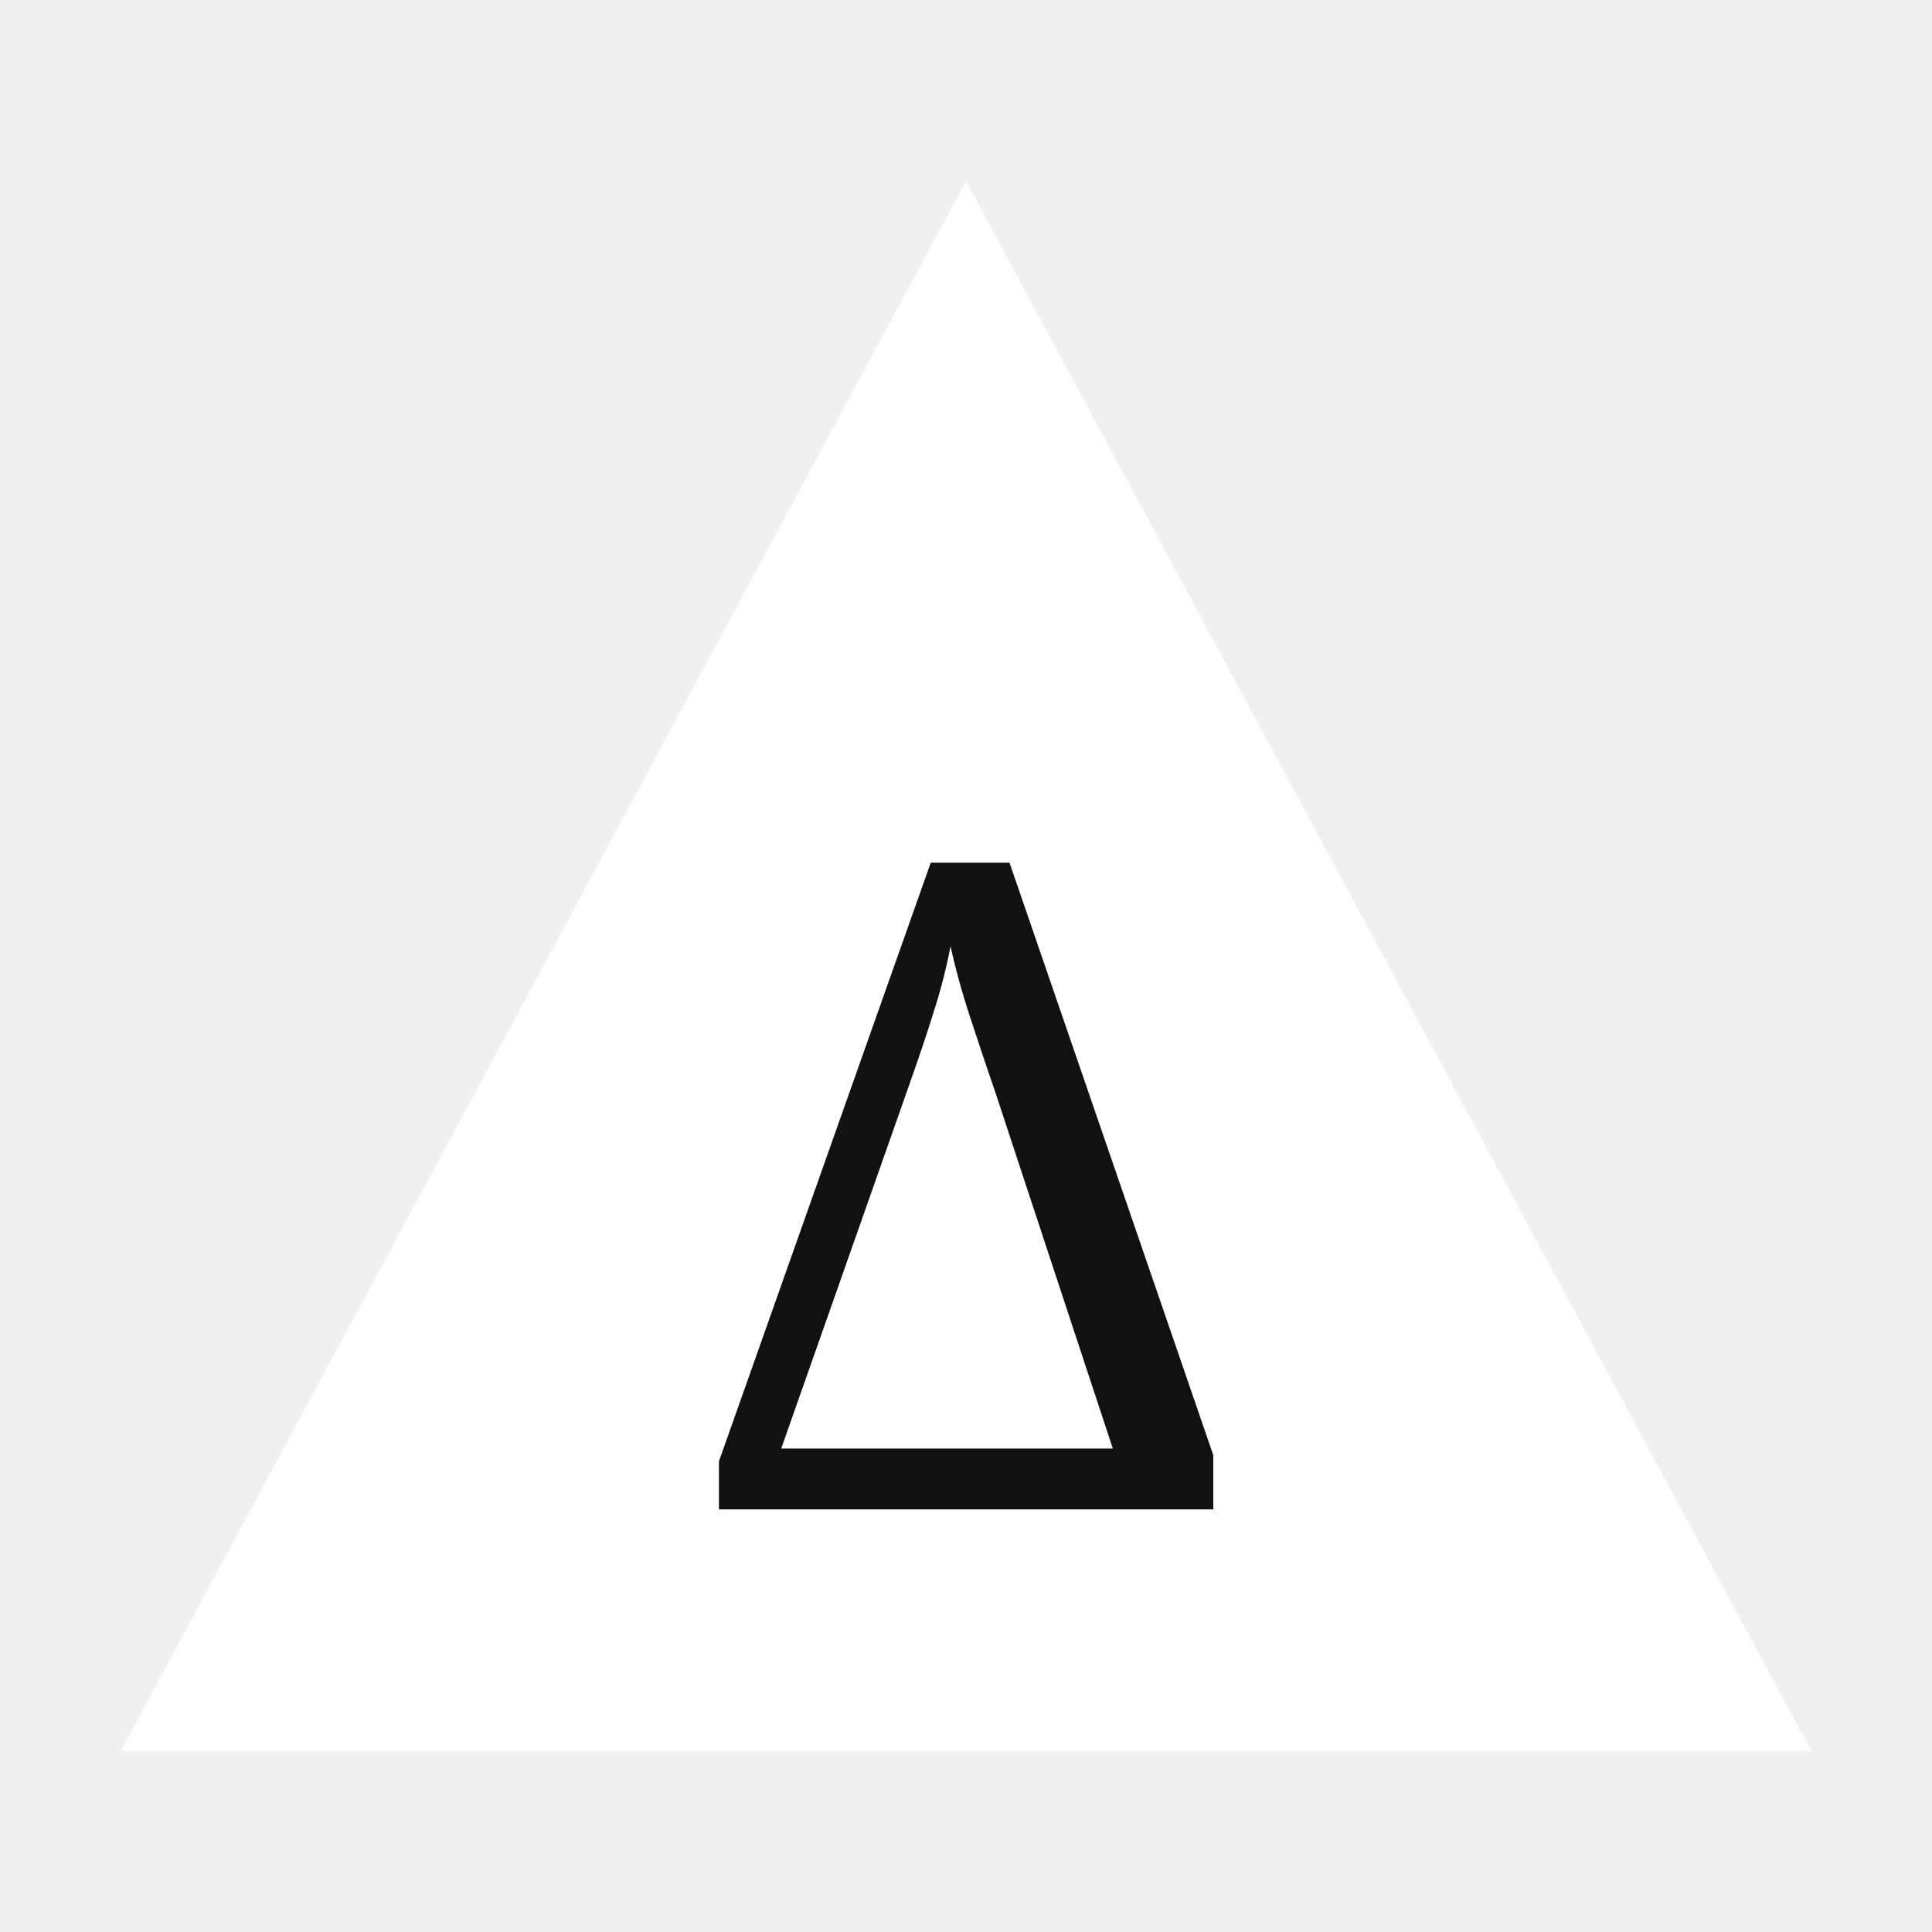
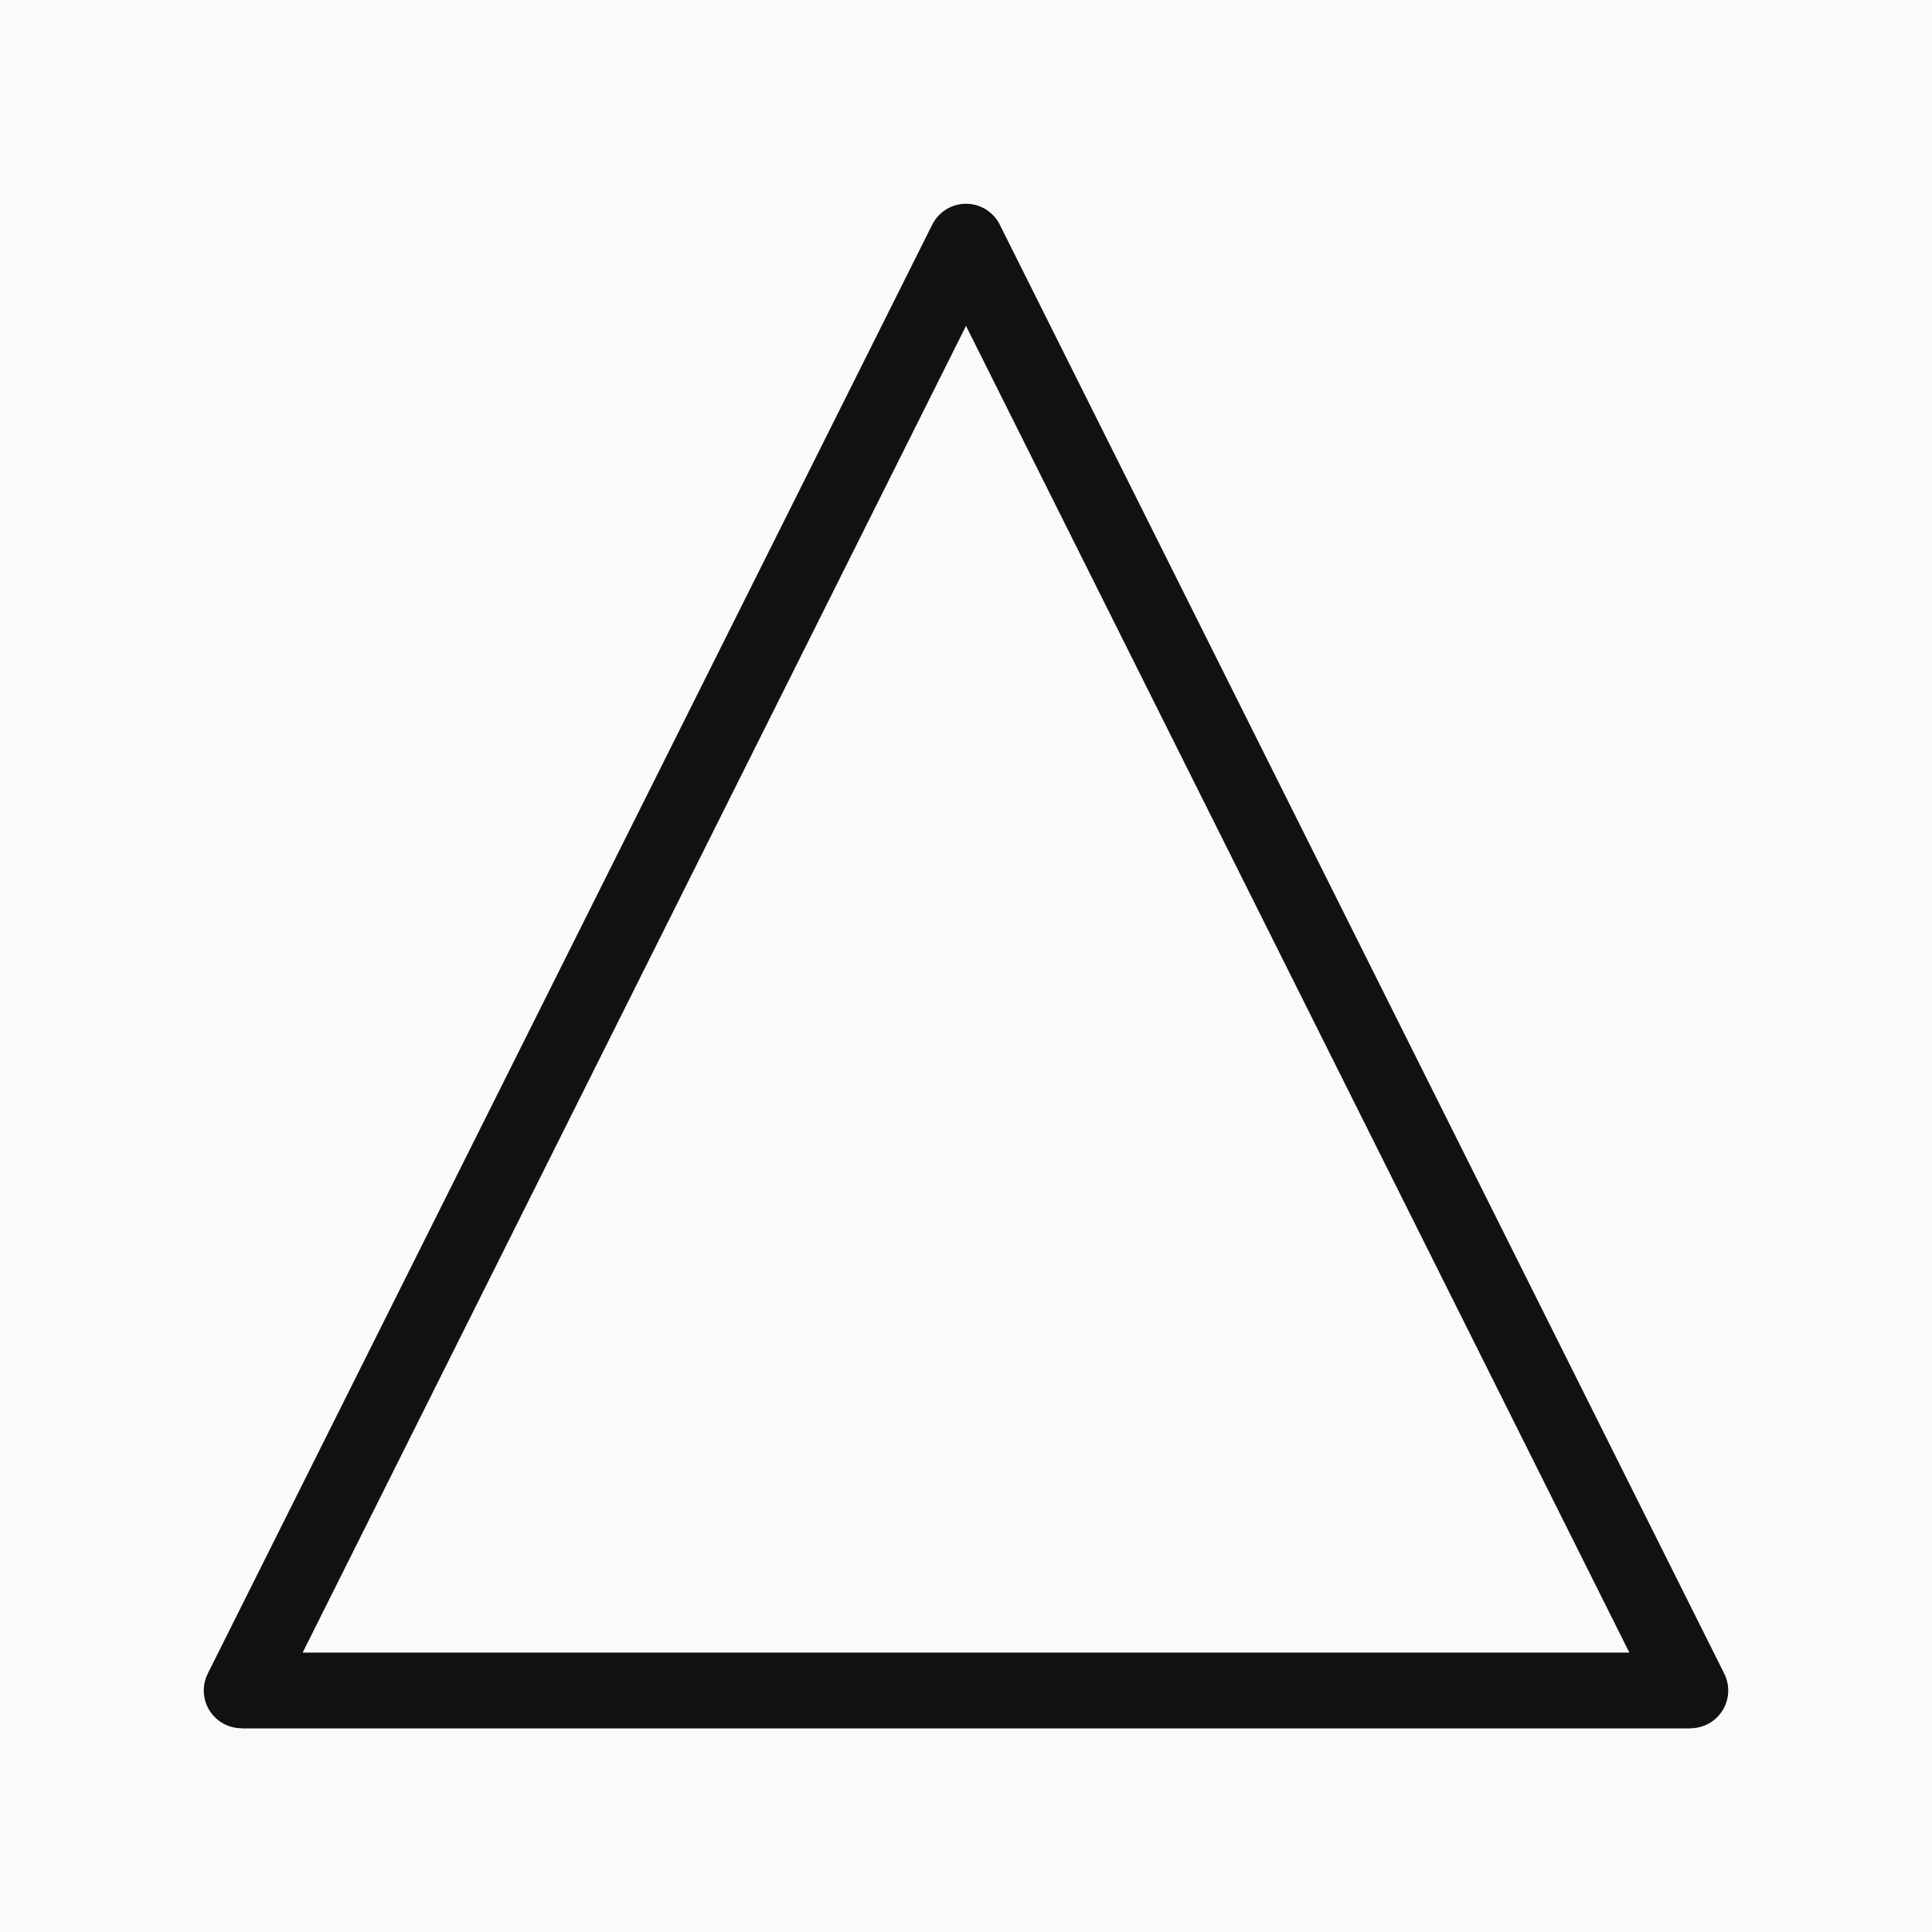
<svg xmlns="http://www.w3.org/2000/svg" viewBox="0 0 64 64">
-   <polygon points="32,6 60,58 4,58" fill="#fff" stroke="none" />
-   <text x="32" y="50" font-family="Georgia, serif" font-size="30" font-weight="300" fill="#111" text-anchor="middle">Δ</text>
+   <rect width="64" height="64" fill="#fafafa" />
+   <polygon points="32,8 56,56 8,56" fill="none" stroke="#111" stroke-width="2.5" stroke-linejoin="round" />
+   <line x1="8" y1="56" x2="56" y2="56" stroke="#111" stroke-width="2.5" />
</svg>
